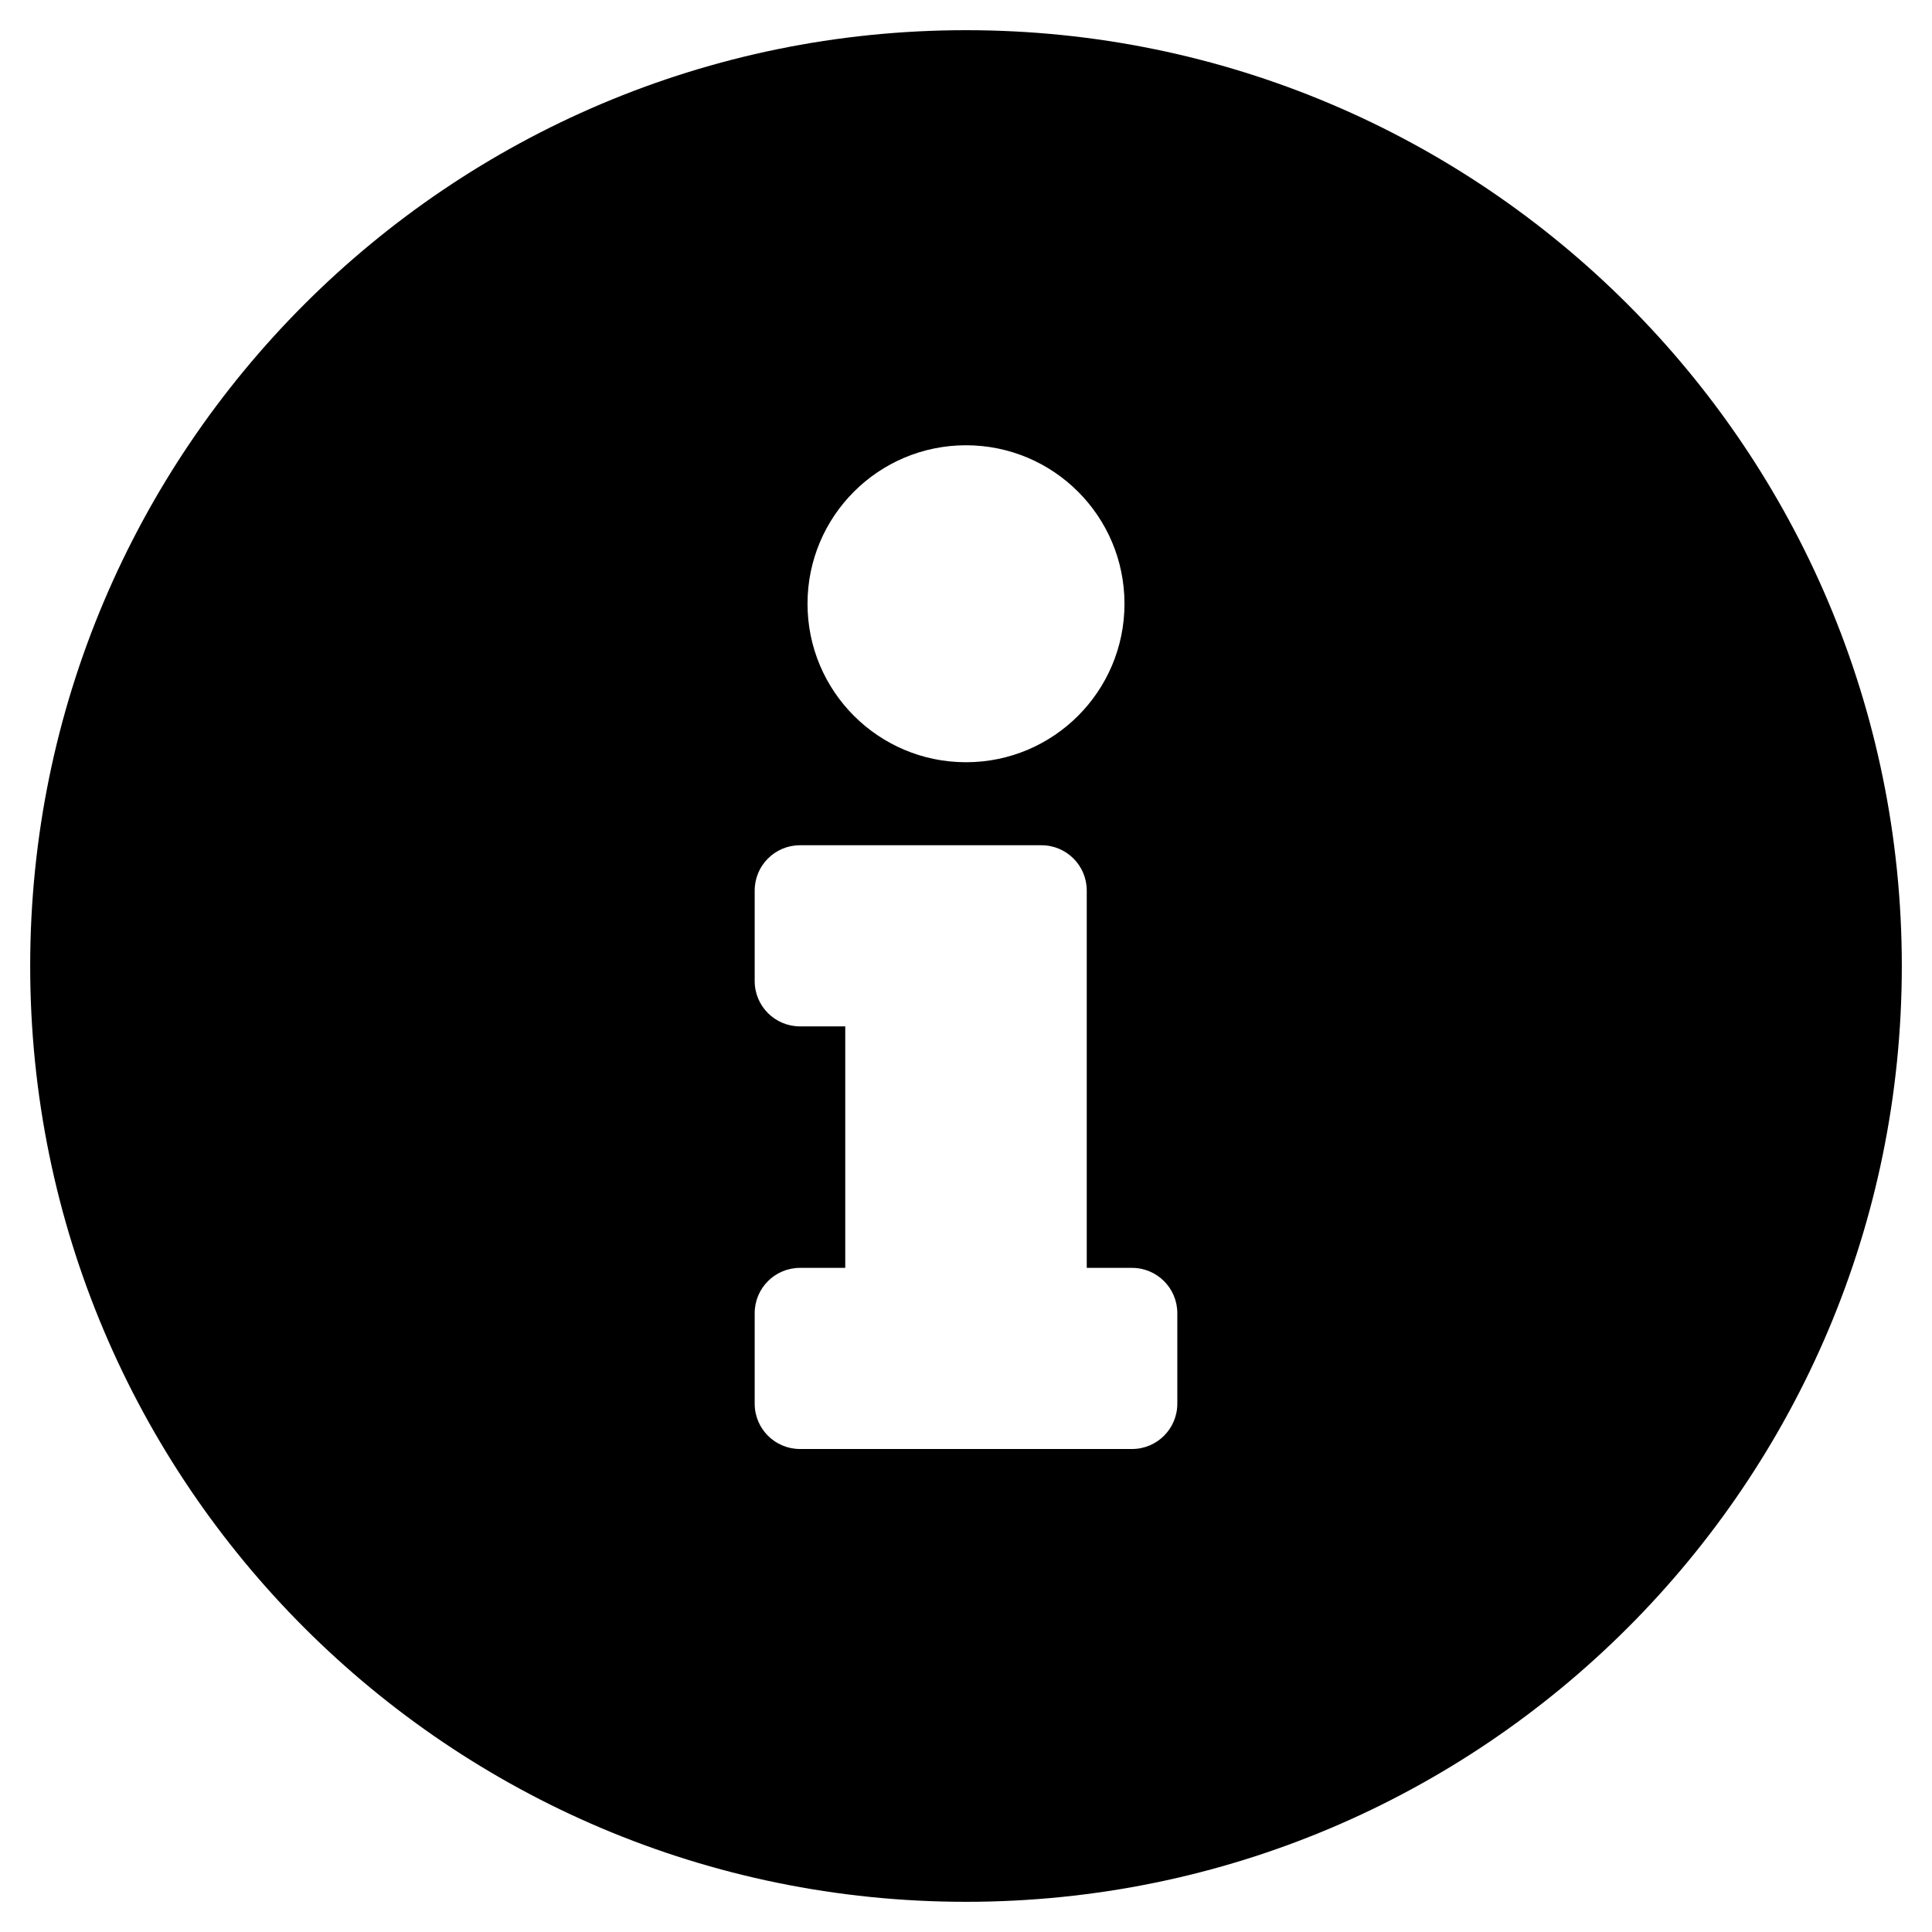
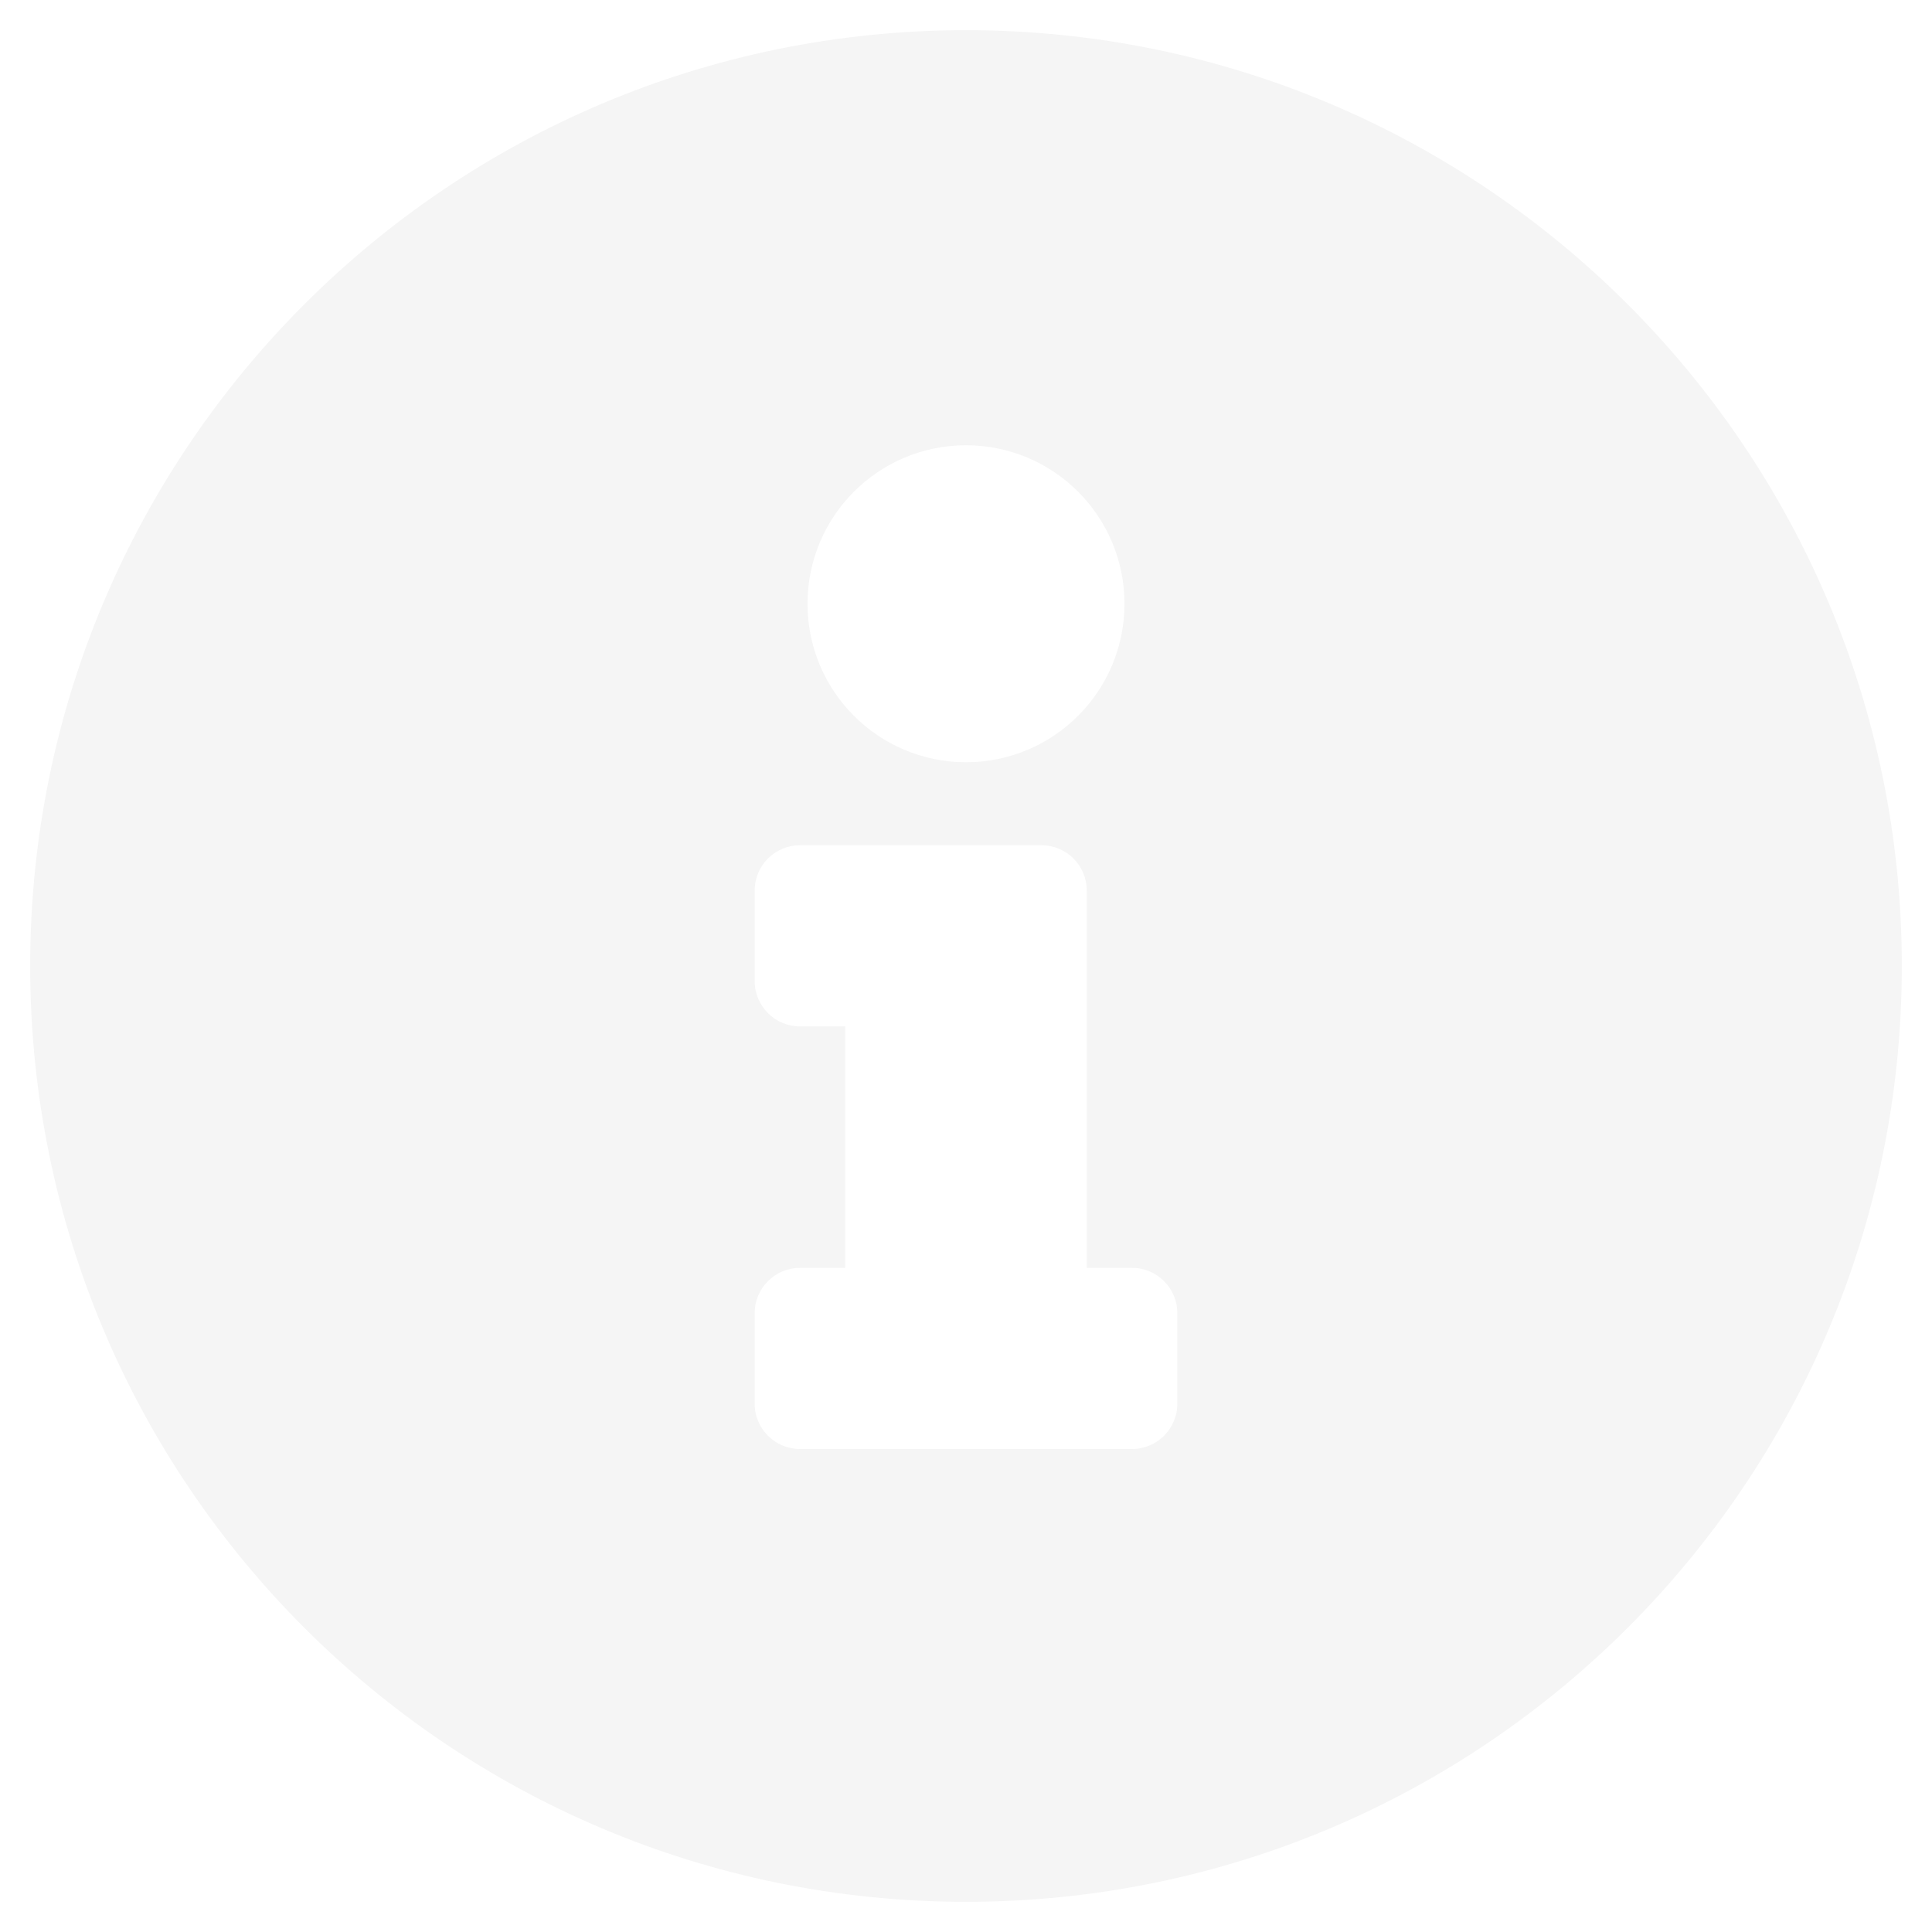
<svg xmlns="http://www.w3.org/2000/svg" viewBox="0 0 512 512">
-   <path d="m256 8c-136.957 0-248 111.083-248 248 0 136.997 111.043 248 248 248s248-111.003 248-248c0-136.917-111.043-248-248-248zm0 110c23.196 0 42 18.804 42 42s-18.804 42-42 42-42-18.804-42-42 18.804-42 42-42zm56 254c0 6.627-5.373 12-12 12h-88c-6.627 0-12-5.373-12-12v-24c0-6.627 5.373-12 12-12h12v-64h-12c-6.627 0-12-5.373-12-12v-24c0-6.627 5.373-12 12-12h64c6.627 0 12 5.373 12 12v100h12c6.627 0 12 5.373 12 12z" fill="#000" />
+   <path d="m256 8c-136.957 0-248 111.083-248 248 0 136.997 111.043 248 248 248s248-111.003 248-248c0-136.917-111.043-248-248-248zm0 110c23.196 0 42 18.804 42 42s-18.804 42-42 42-42-18.804-42-42 18.804-42 42-42zm56 254c0 6.627-5.373 12-12 12h-88c-6.627 0-12-5.373-12-12v-24c0-6.627 5.373-12 12-12h12v-64h-12c-6.627 0-12-5.373-12-12v-24c0-6.627 5.373-12 12-12h64c6.627 0 12 5.373 12 12v100h12c6.627 0 12 5.373 12 12z" fill="whitesmoke" />
</svg>
